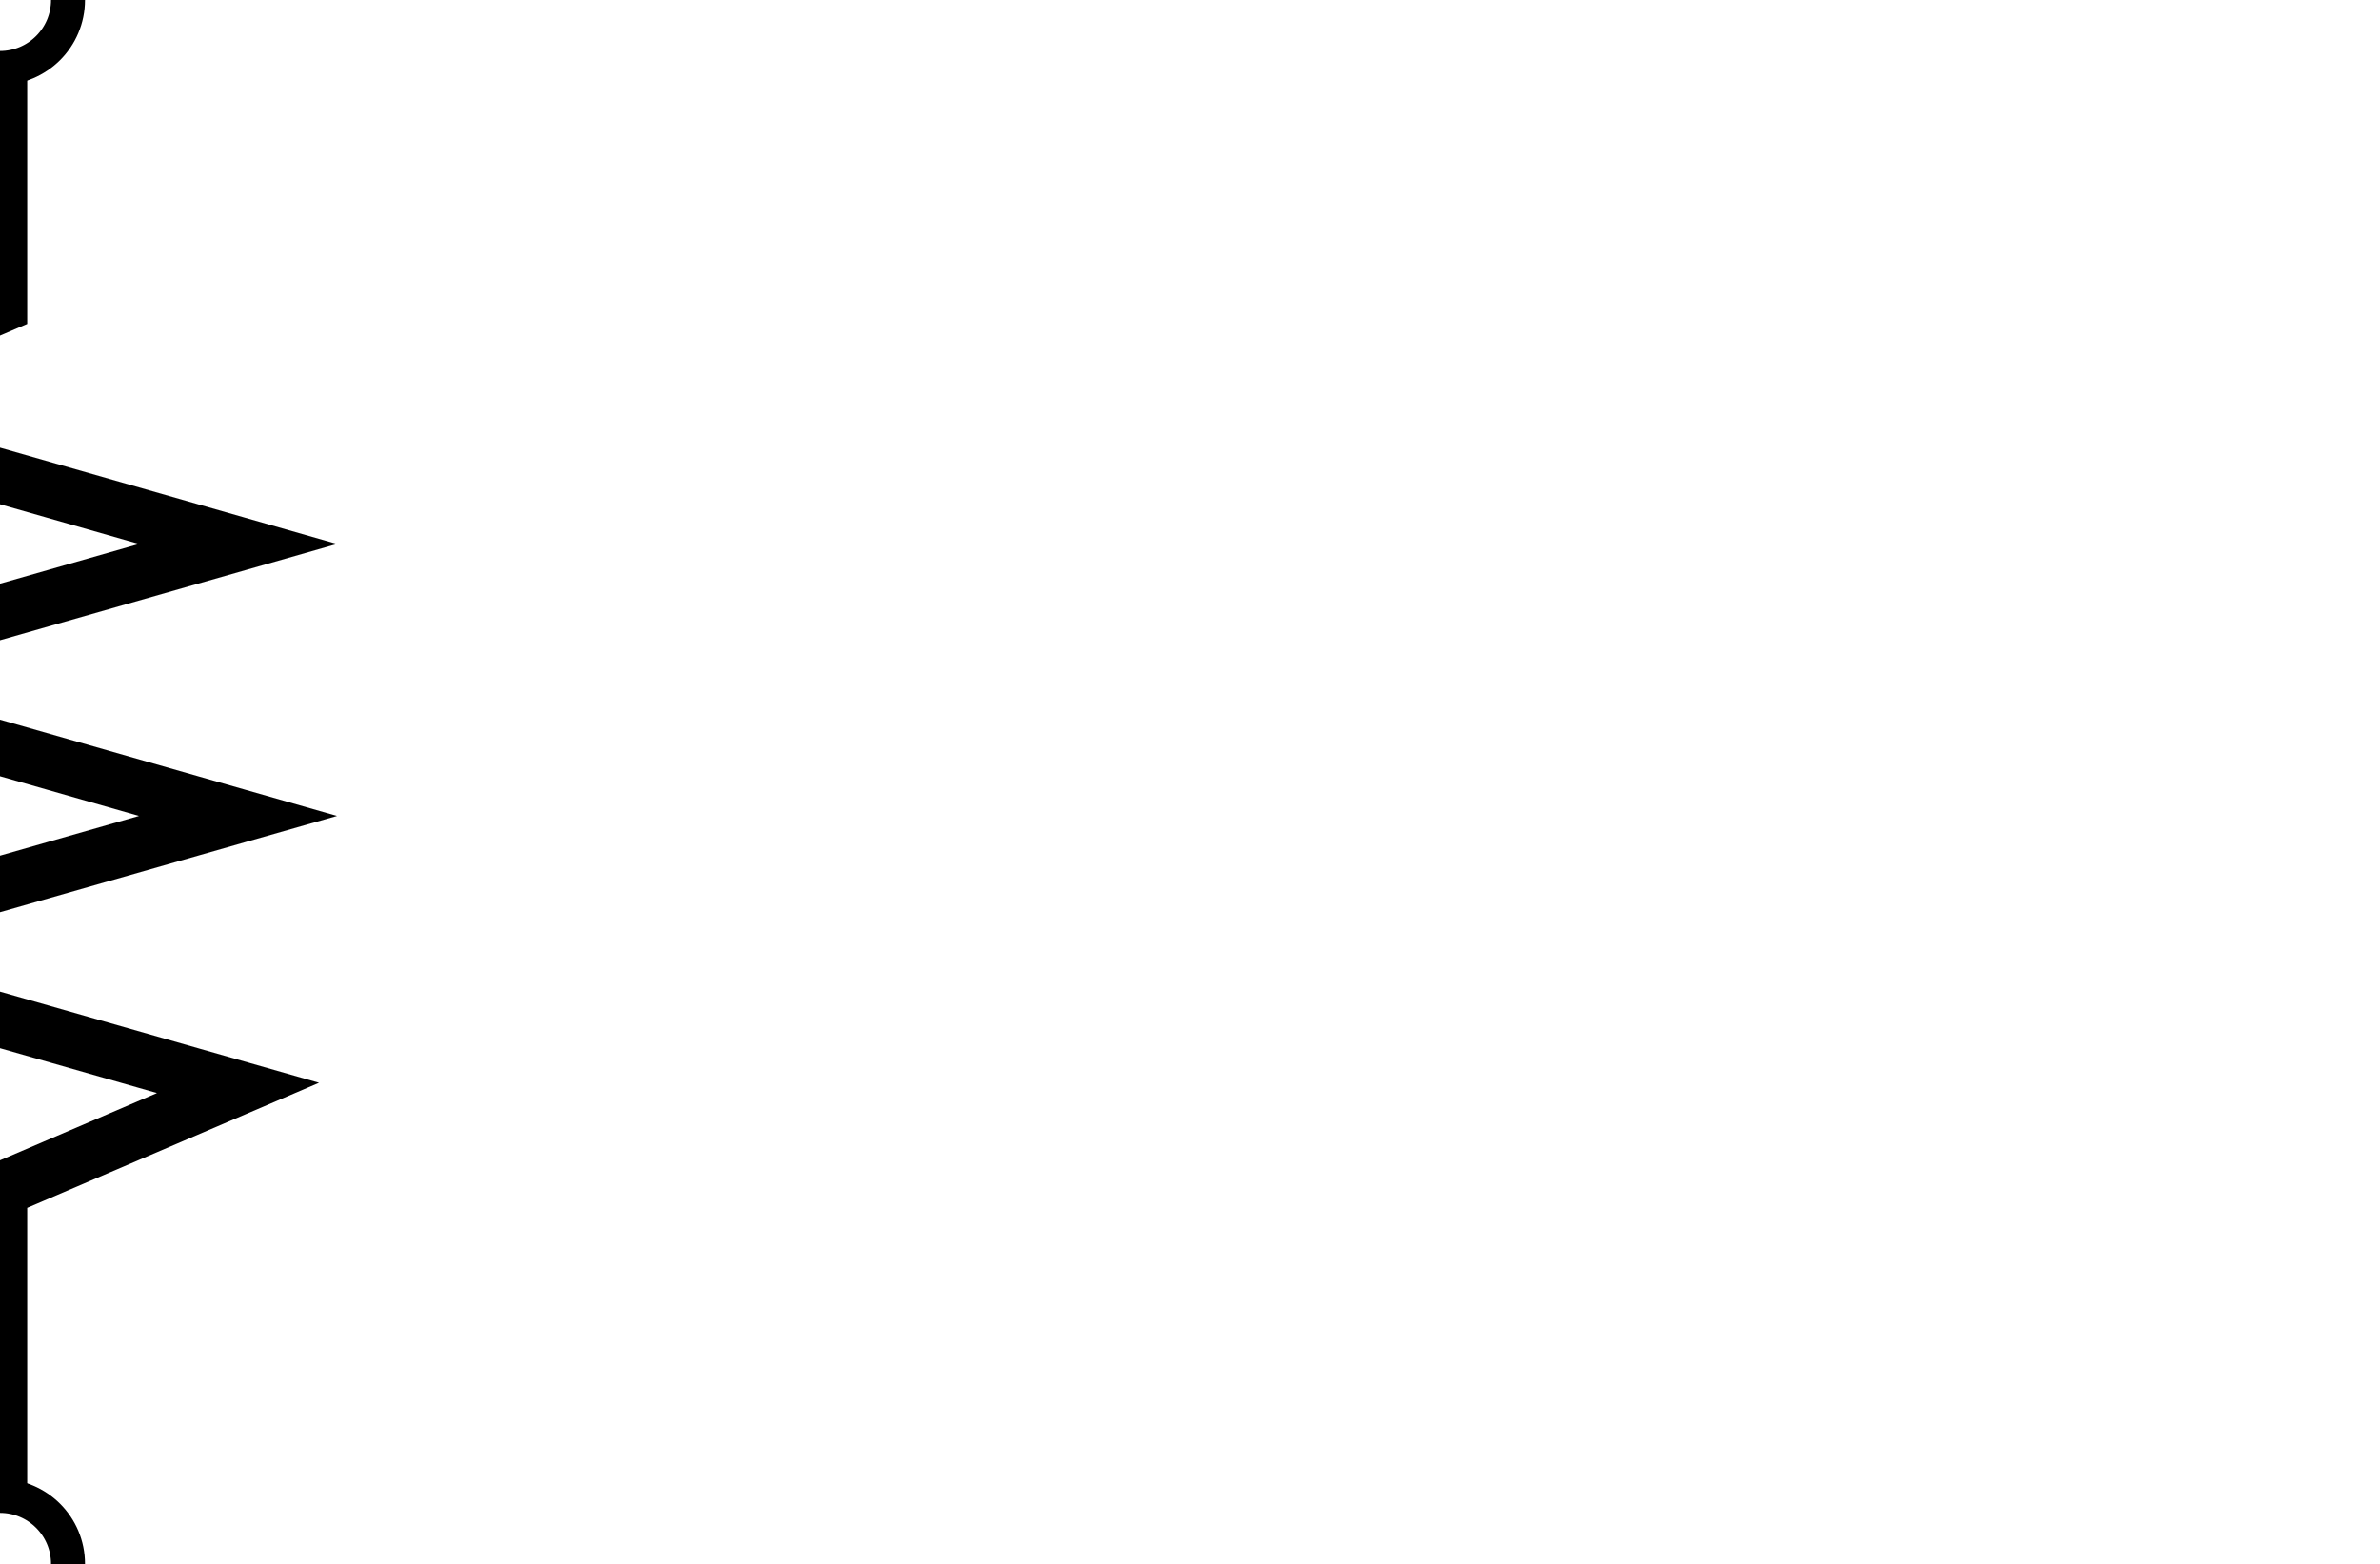
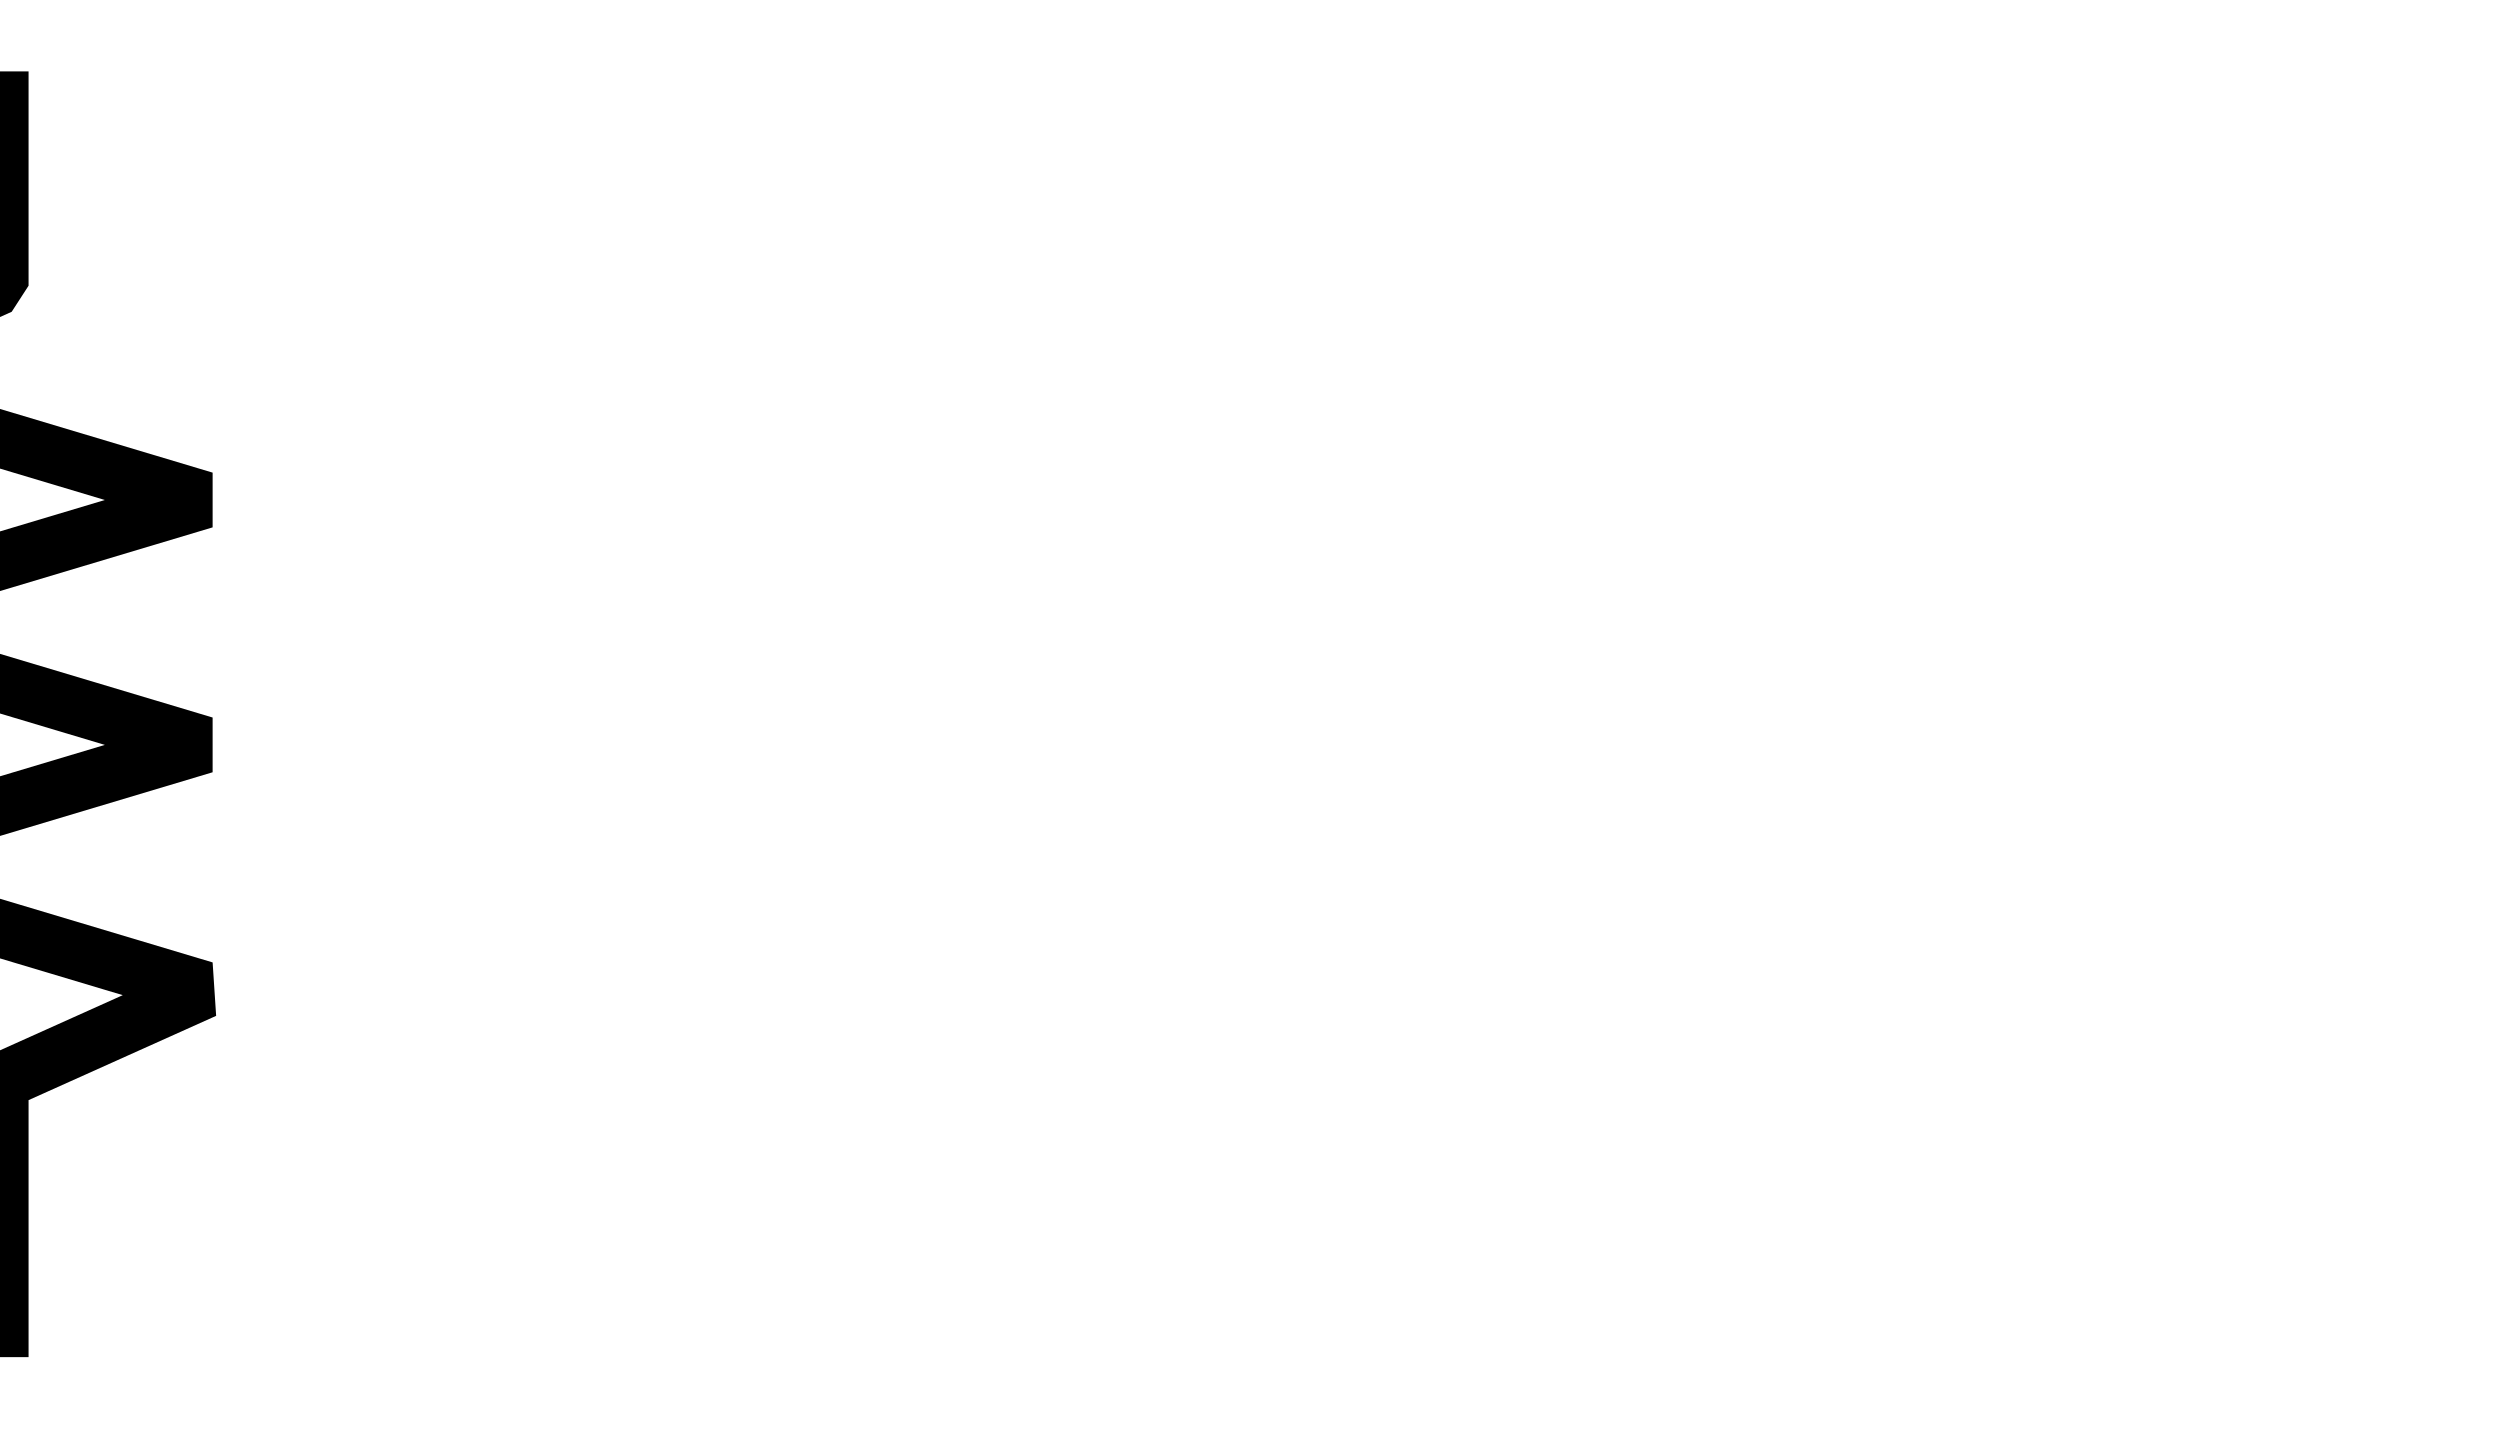
- <svg xmlns="http://www.w3.org/2000/svg" viewBox="0 0 70 46" version="1.1" id="svg2">
+ <svg xmlns="http://www.w3.org/2000/svg" viewBox="0 0 70 40" version="1.1" id="svg2">
  <defs id="defs2" />
-   <path id="polyline1" style="fill:none;stroke:#000000;stroke-width:1.6" d="m 0,2 v 7 l -7,3 14,4 -14,4 14,4 -14,4 14,4 -7,3 v 9" />
-   <circle id="port-n_plus" cx="0" cy="0" fill="none" stroke="none" r="2" style="stroke:#000000" />
-   <circle id="port-n_minus" cx="0" cy="46" fill="none" stroke="none" r="2" style="stroke:#000000" />
+   <rect style="display:none;fill:#ff00ff;stroke:none;stroke-width:1.5;stroke-linecap:square;stroke-linejoin:miter;stroke-miterlimit:4.1" id="rect1" width="20" height="40" x="-10" y="0" />
+   <path id="polyline1" style="fill:none;stroke:#000000;stroke-width:1.6;stroke-linecap:butt;stroke-linejoin:bevel" d="M 0,2 V 8 L -5.724,10.571 5.724,14 -5.724,17.429 5.724,20.857 -5.724,24.286 5.724,27.714 0,30.286 V 38" />
+   <circle id="port-n_plus" cx="0" cy="0" fill="none" stroke="none" r="0" style="stroke:#000000" />
+   <circle id="port-n_minus" cx="0" cy="40" fill="none" stroke="none" r="0" style="stroke:#000000" />
</svg>
